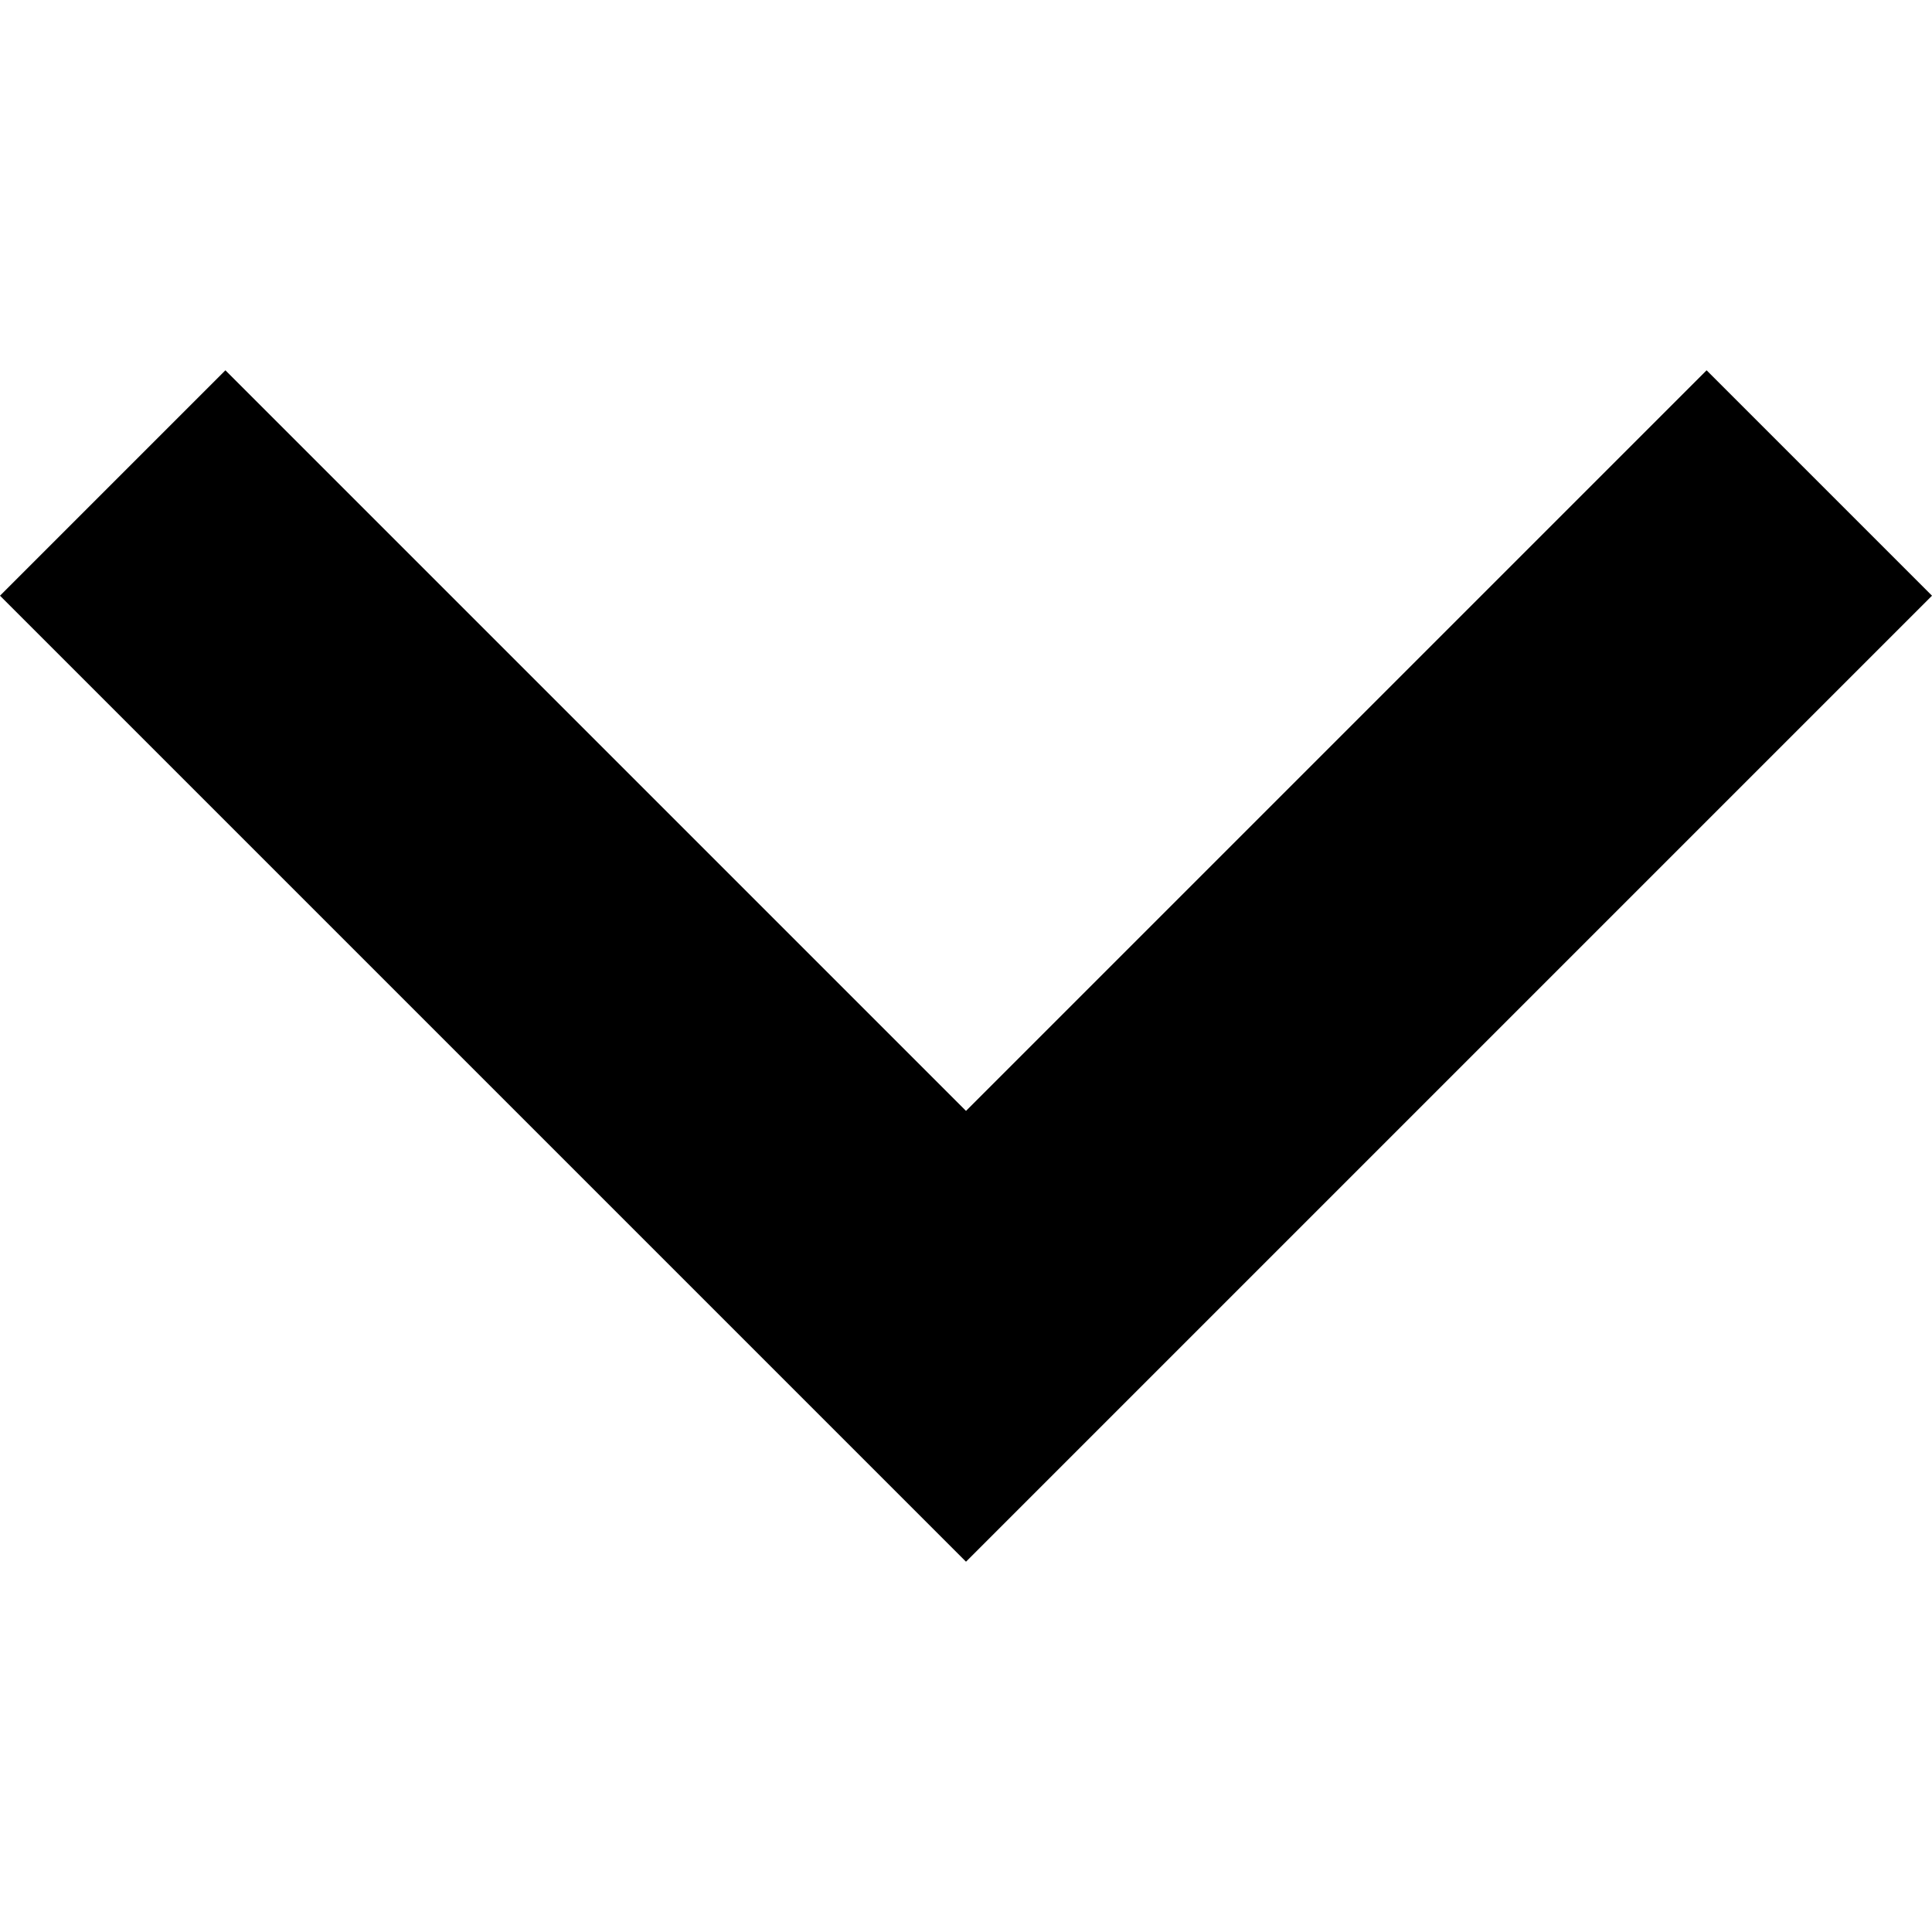
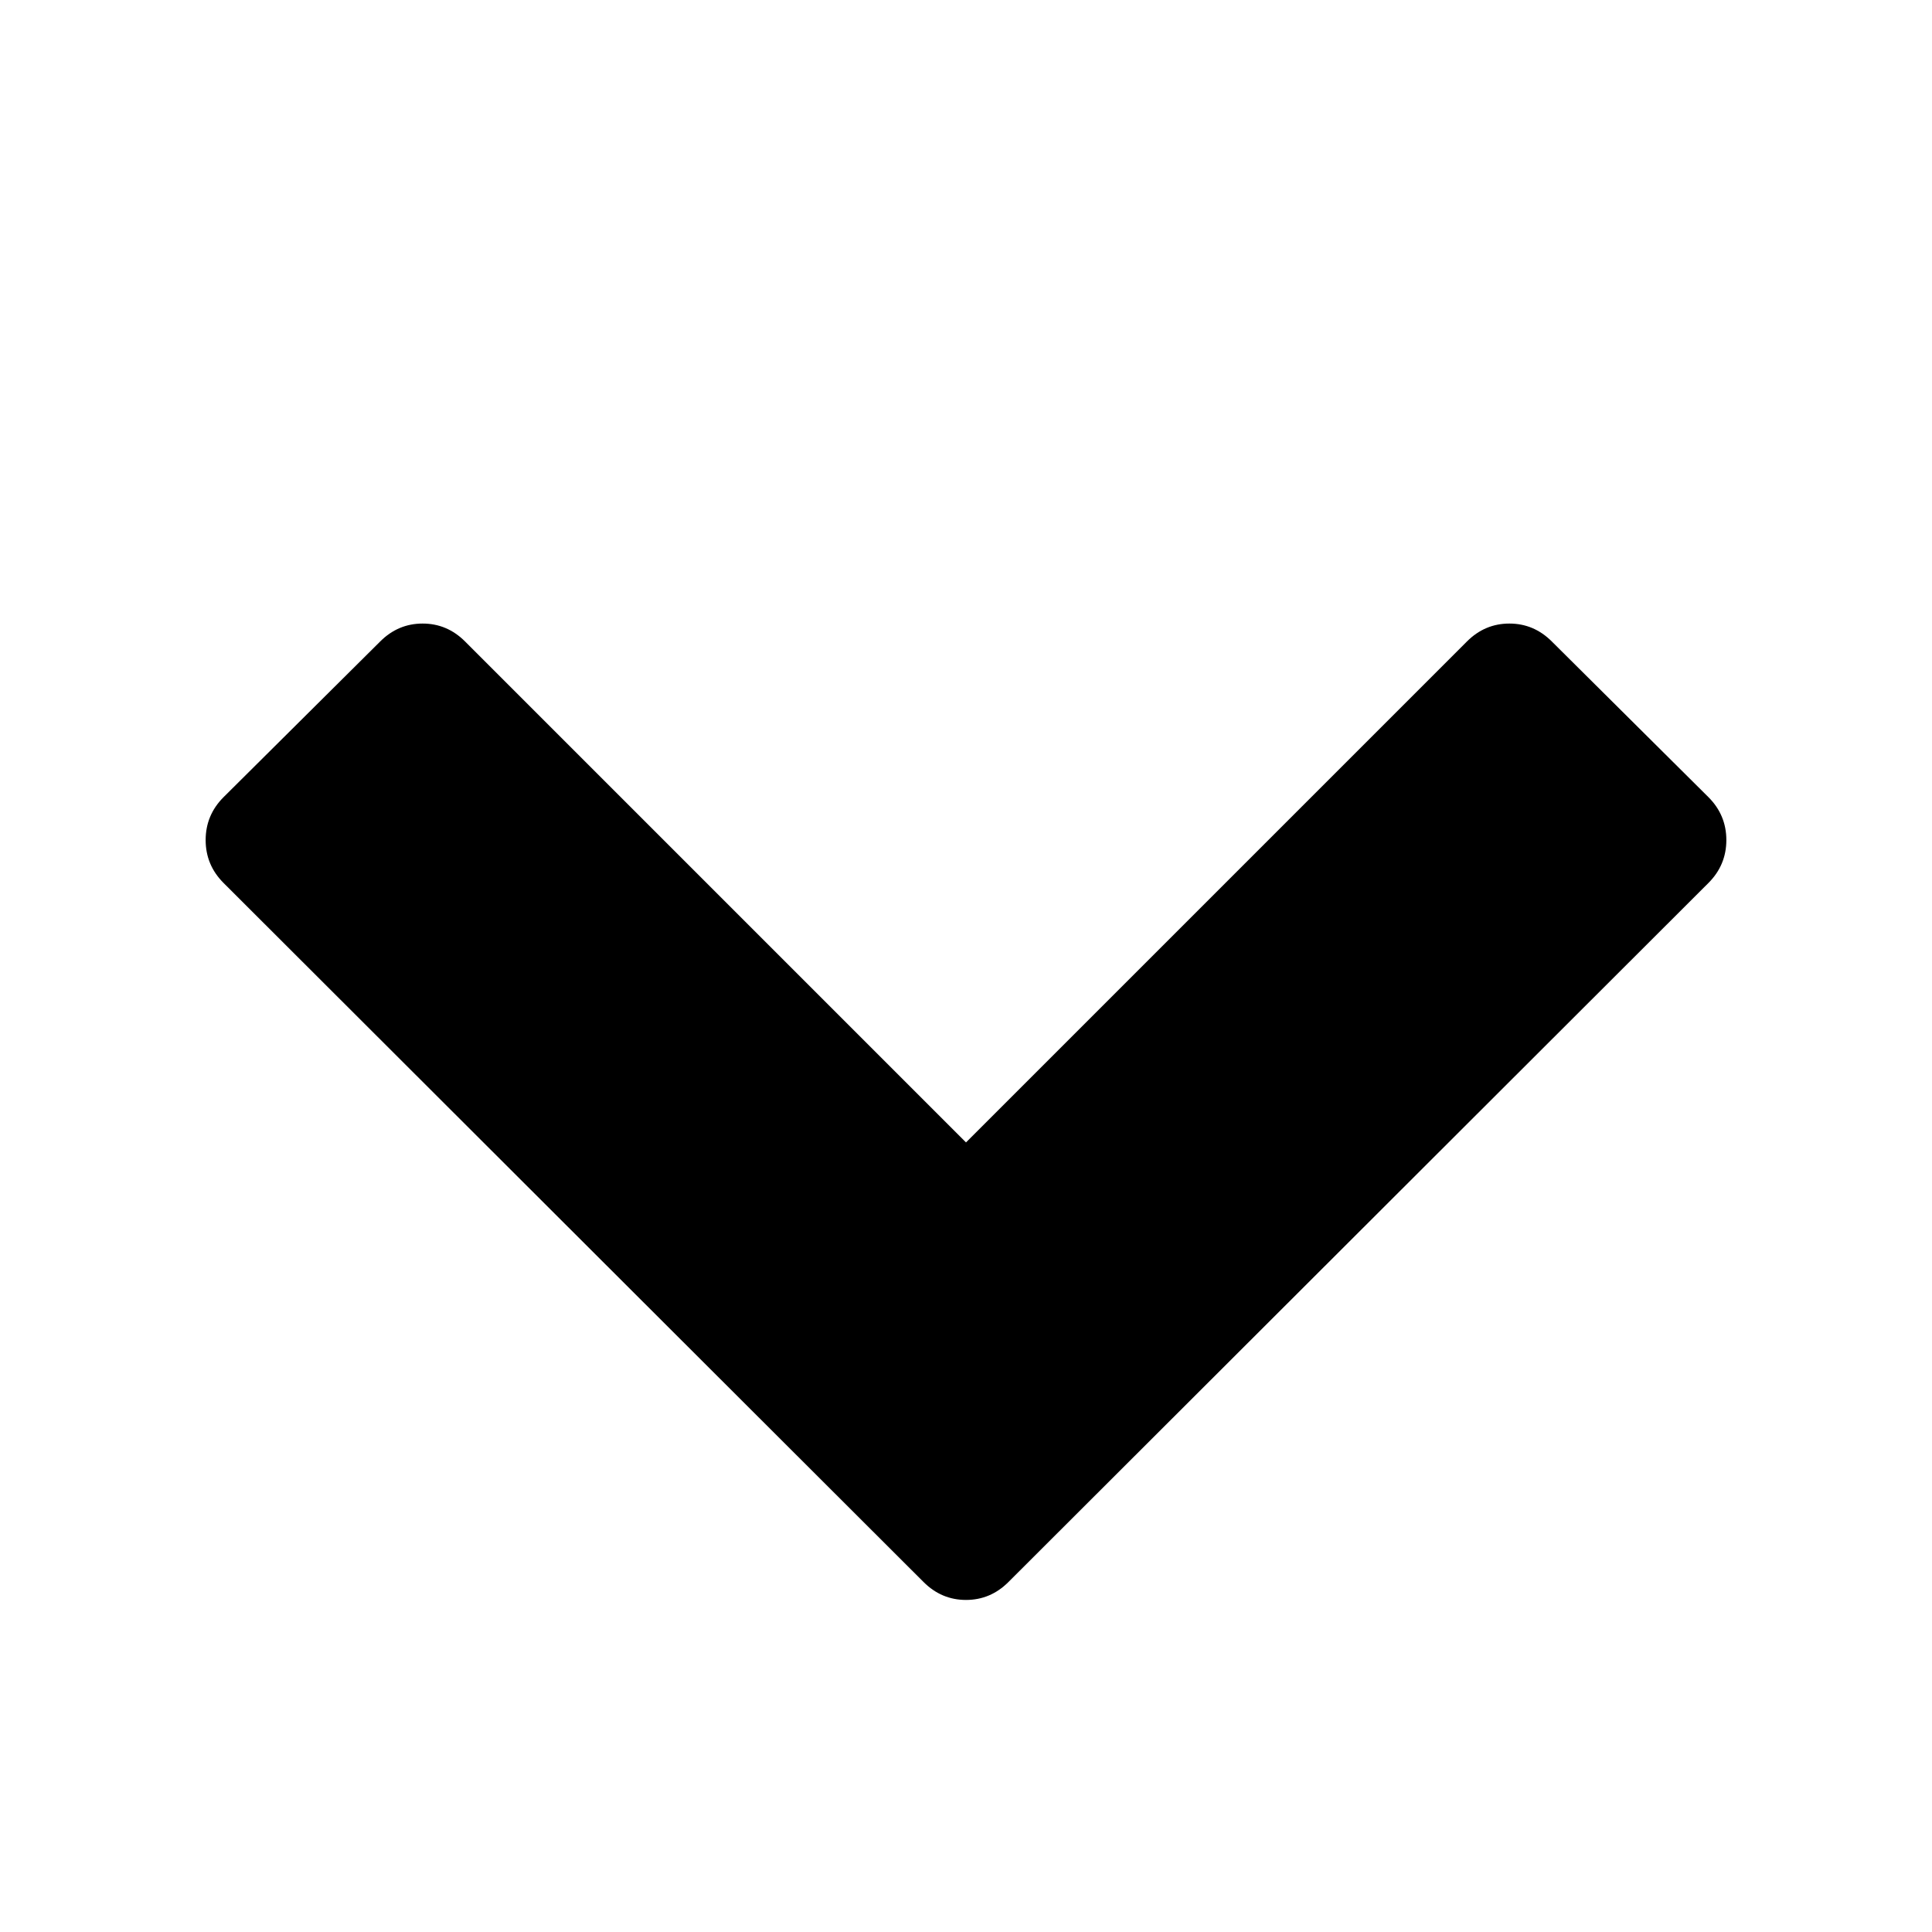
- <svg xmlns="http://www.w3.org/2000/svg" version="1.1" id="Capa_1" x="0px" y="0px" width="306px" height="306px" viewBox="0 0 306 306" style="enable-background:new 0 0 306 306;" xml:space="preserve">
-   <g>
-     <g id="expand-more">
-       <polygon points="270.3,58.65 153,175.95 35.7,58.65 0,94.35 153,247.35 306,94.35   " />
-     </g>
-   </g>
-   <g>
- </g>
-   <g>
- </g>
-   <g>
- </g>
-   <g>
- </g>
-   <g>
- </g>
-   <g>
- </g>
-   <g>
- </g>
-   <g>
- </g>
-   <g>
- </g>
-   <g>
- </g>
-   <g>
- </g>
-   <g>
- </g>
-   <g>
- </g>
-   <g>
- </g>
-   <g>
- </g>
+ <svg xmlns="http://www.w3.org/2000/svg" width="2048" height="2048" viewBox="0 0 2048 2048">
+   <path d="M1811 936l-742 741q-19 19-45 19t-45-19l-742-741q-19-19-19-45.5t19-45.5l166-165q19-19 45-19t45 19l531 531 531-531q19-19 45-19t45 19l166 165q19 19 19 45.5t-19 45.5z" />
</svg>
